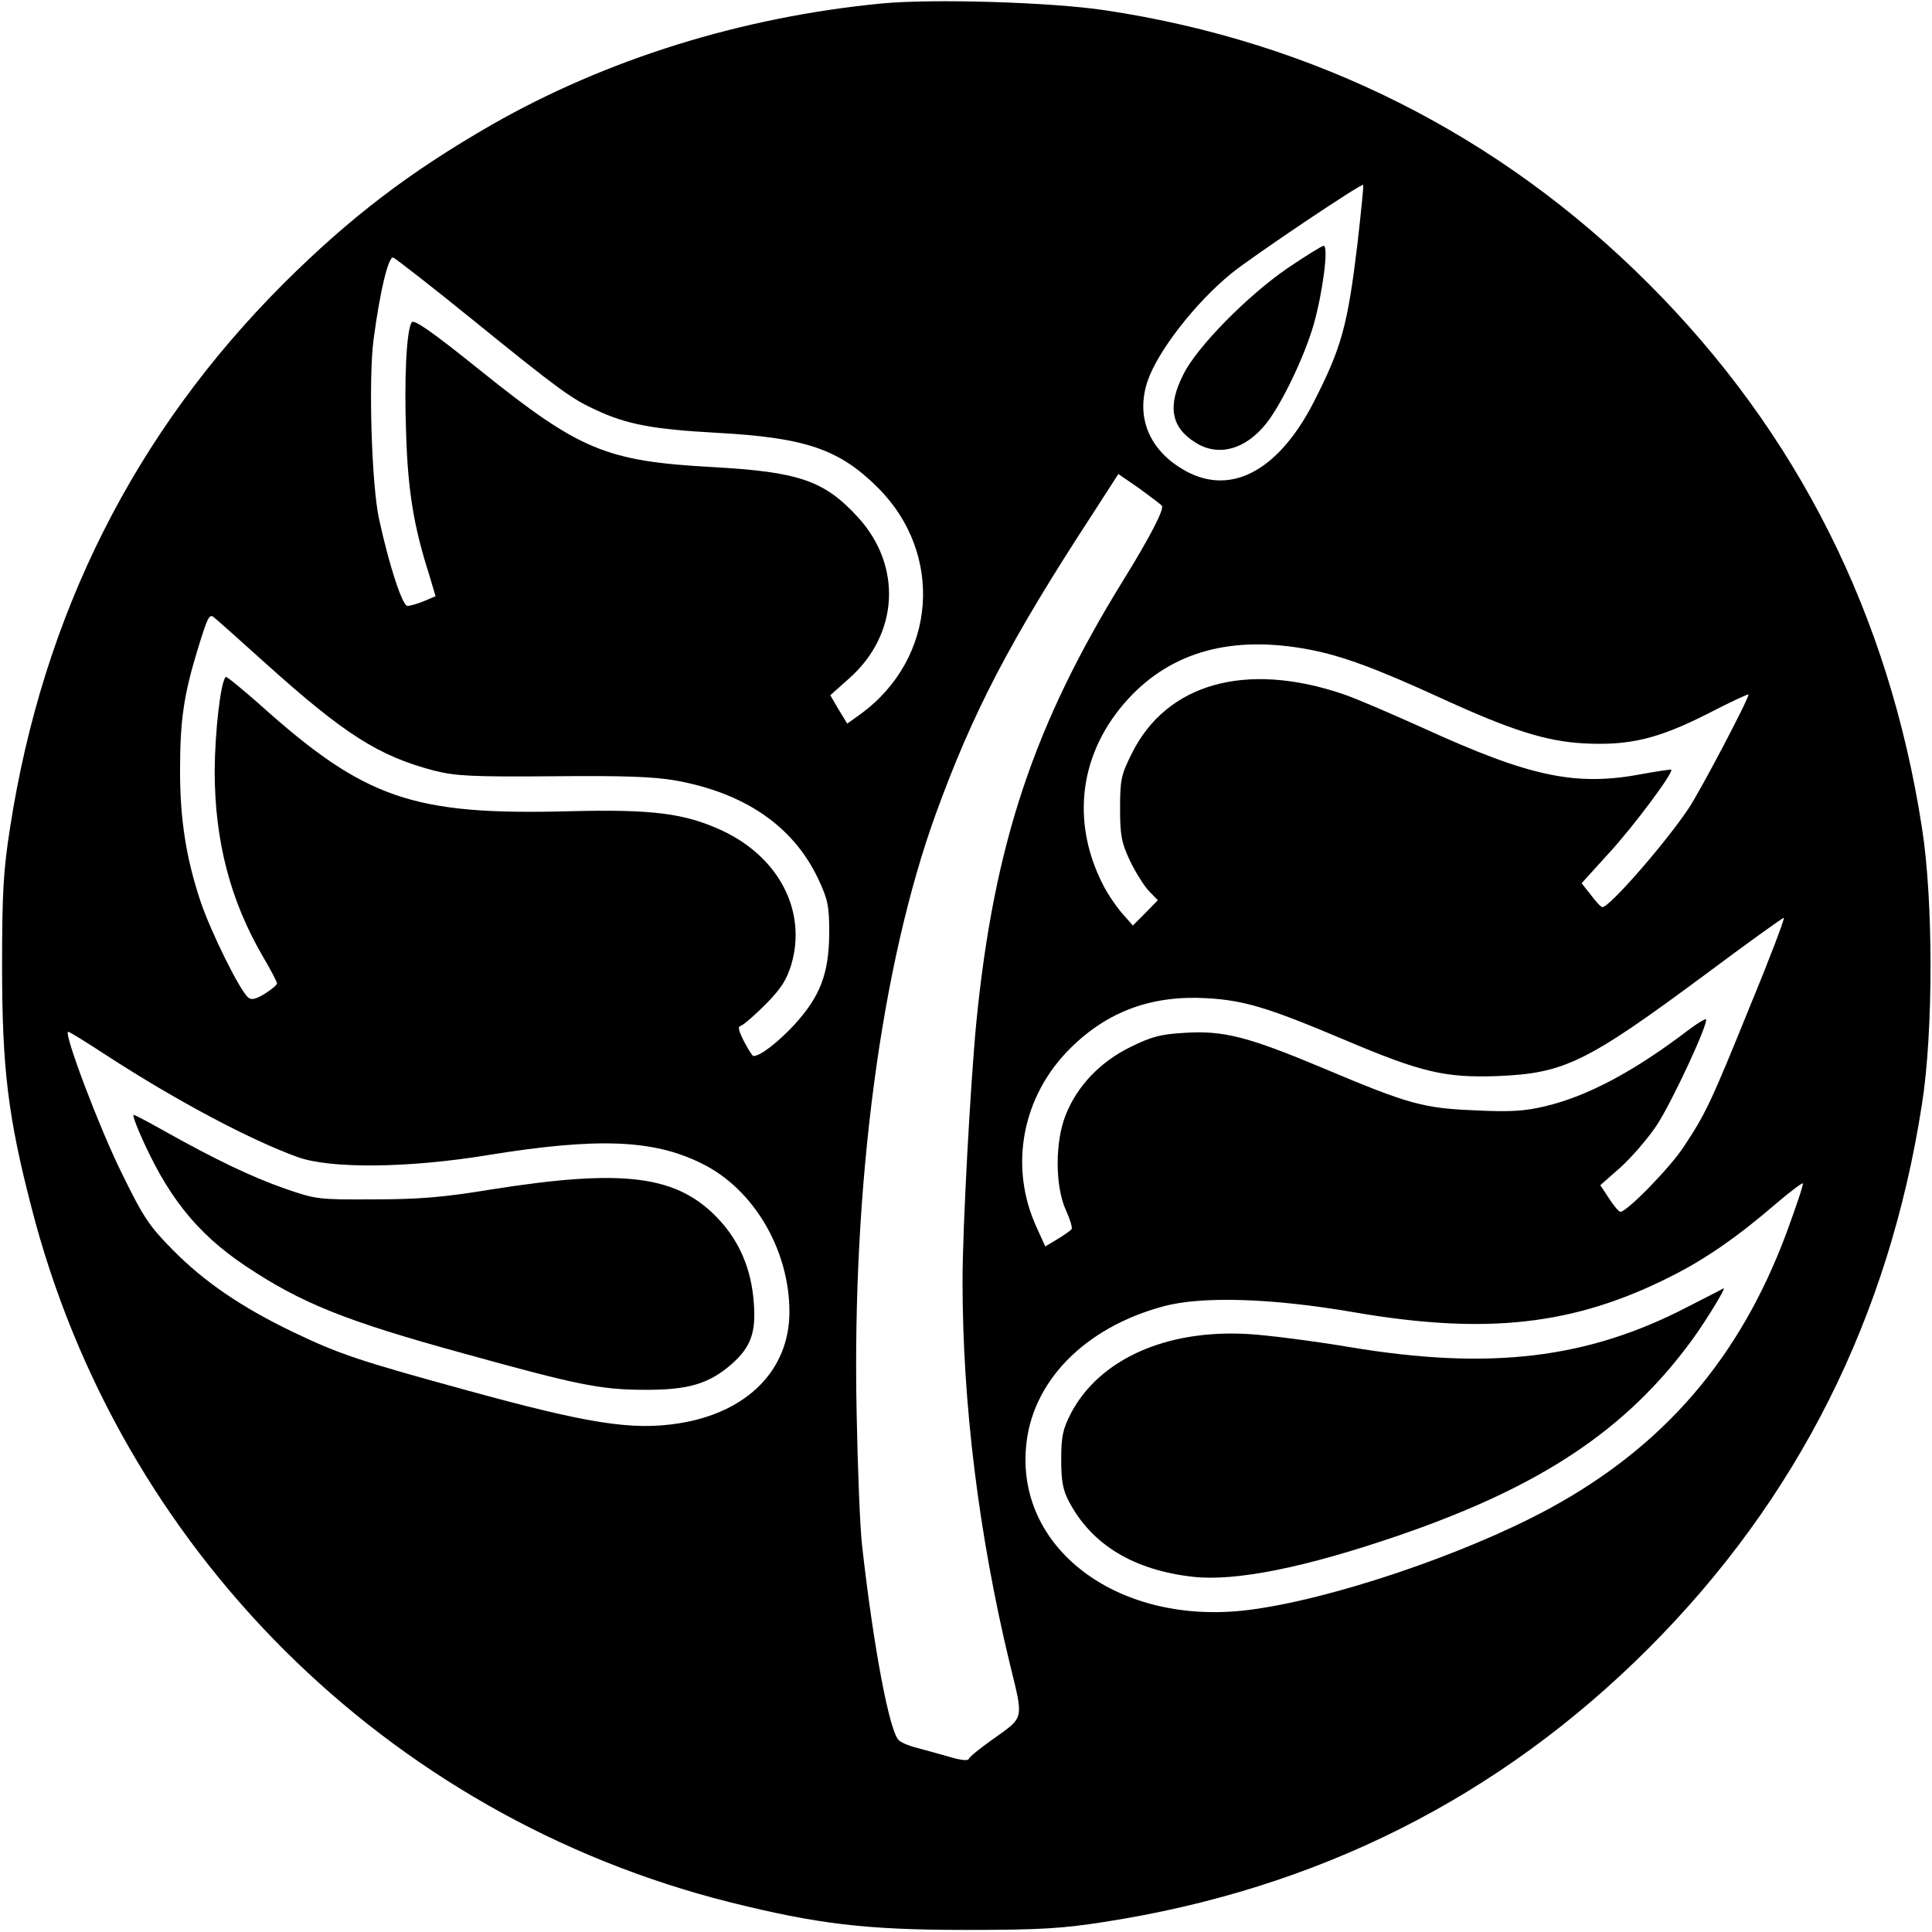
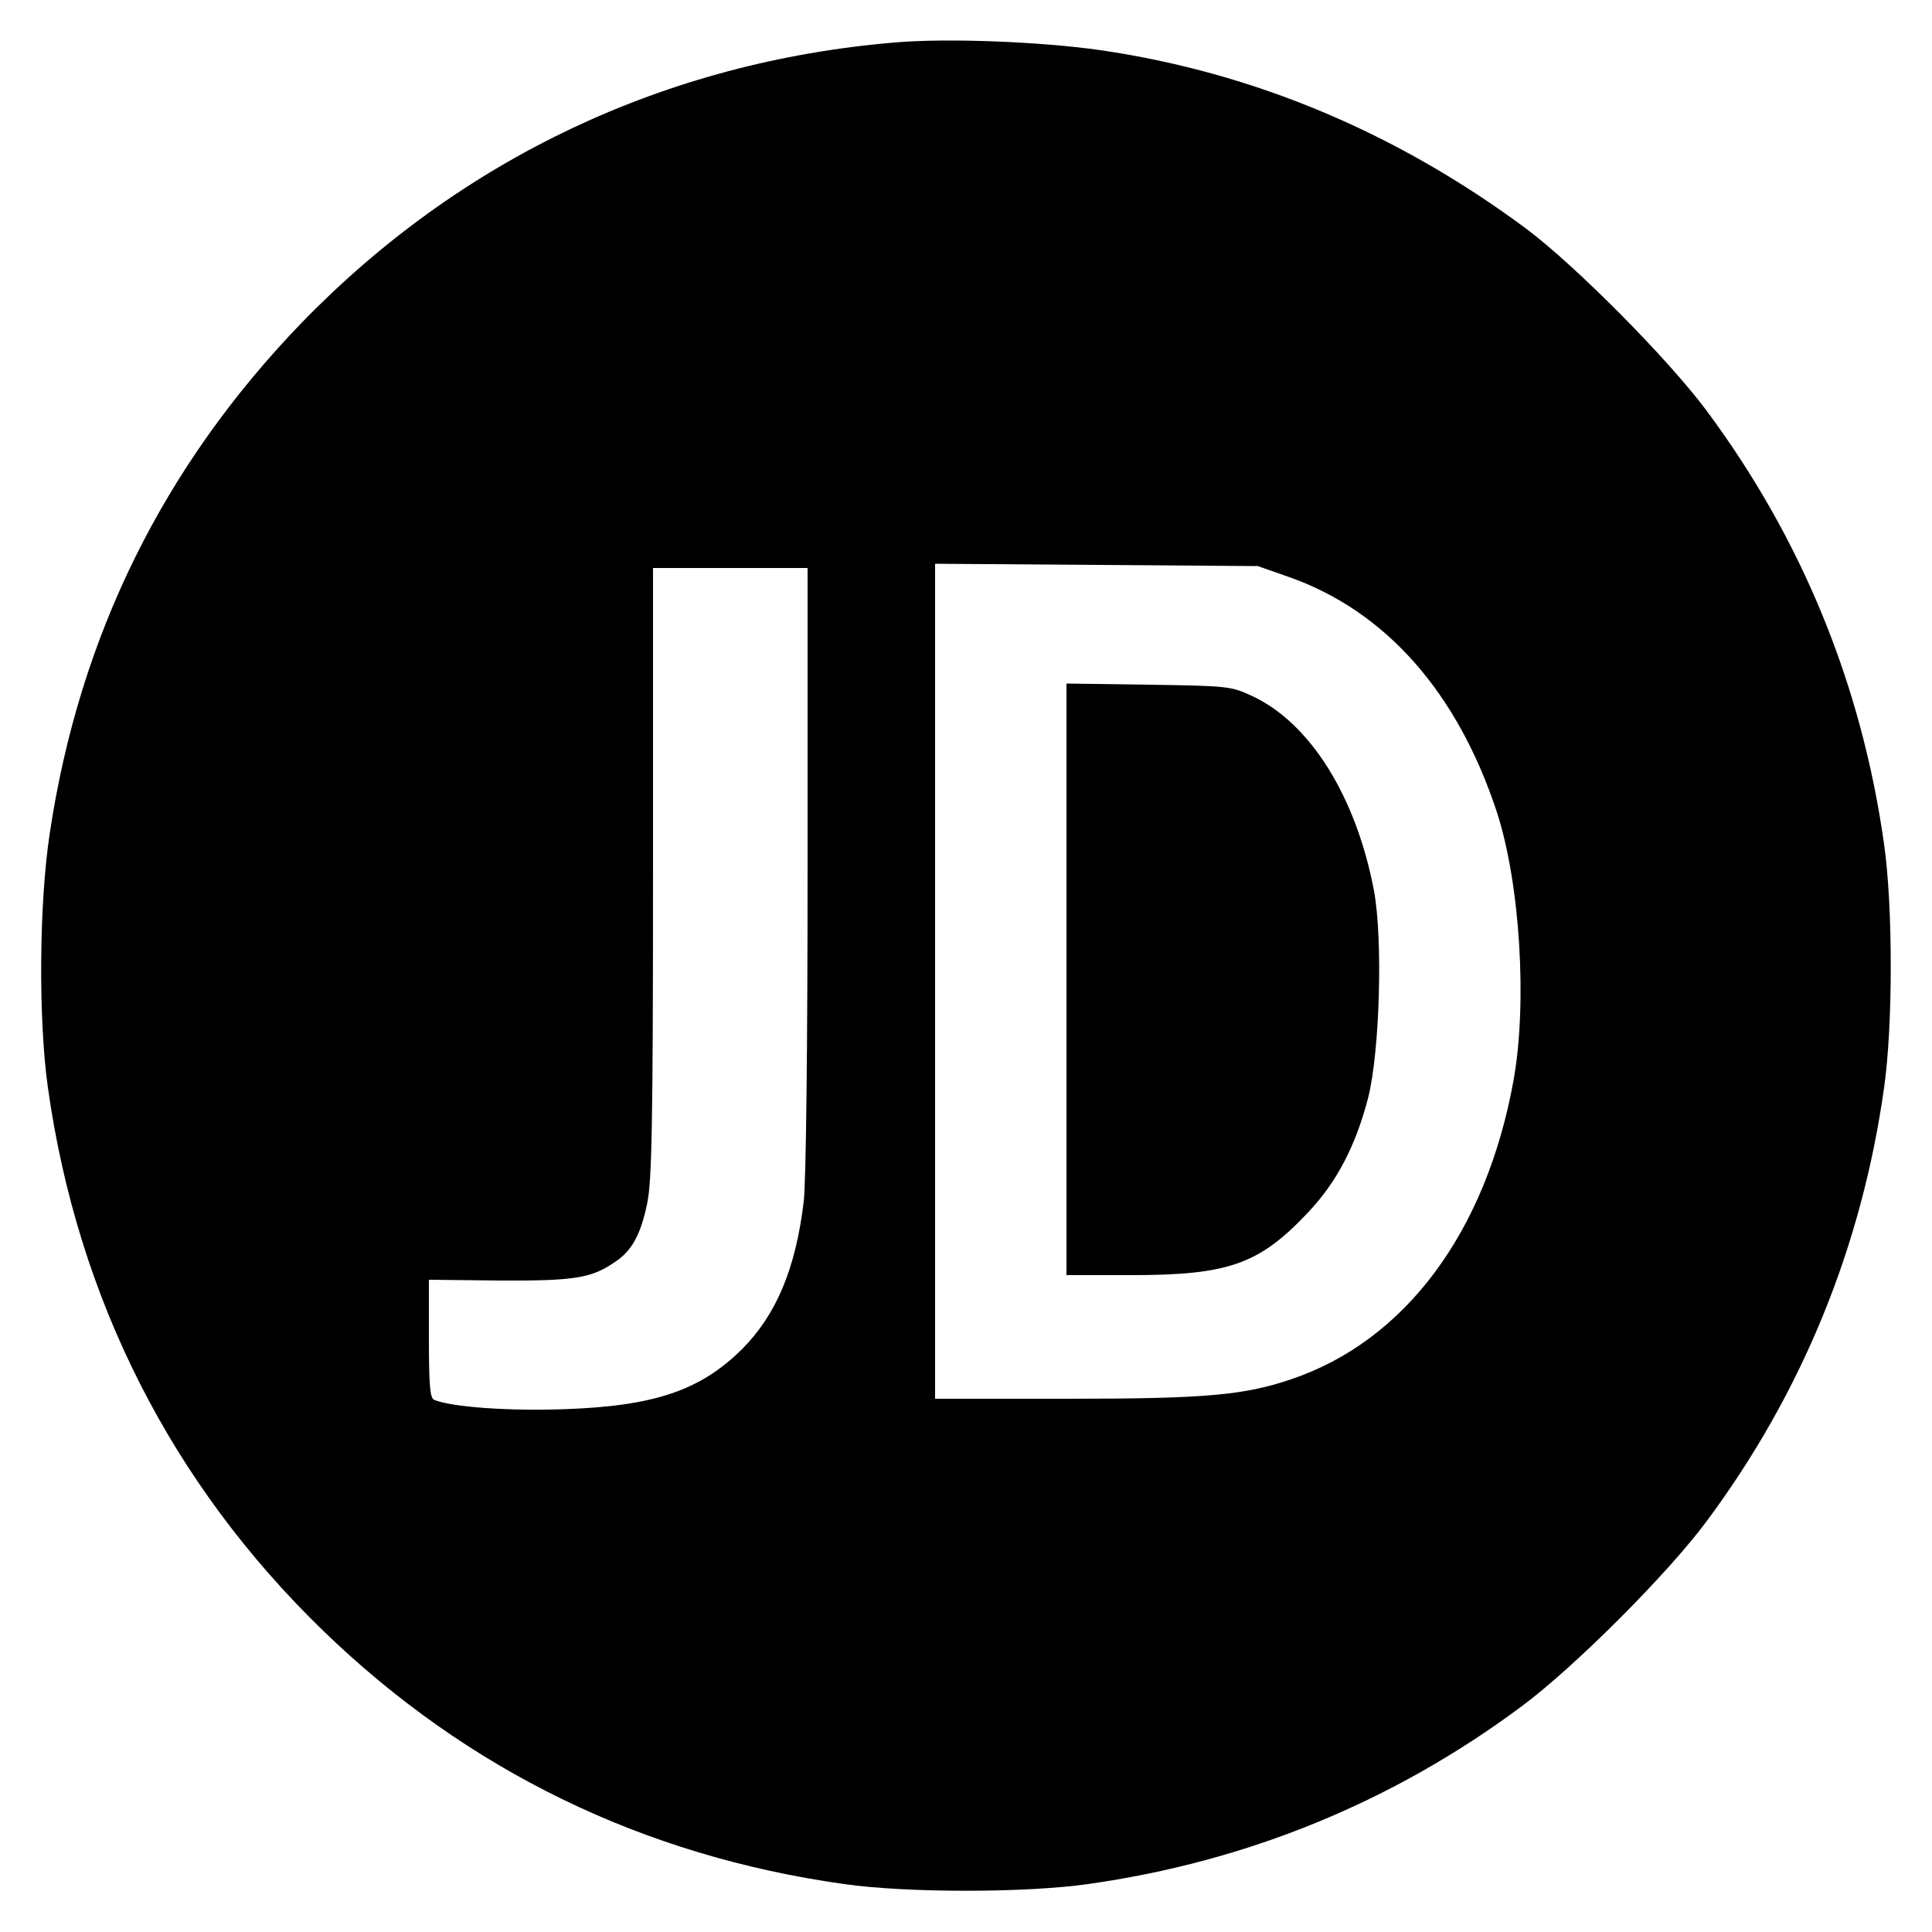
- <svg xmlns="http://www.w3.org/2000/svg" version="1.0" width="558pt" height="558pt" viewBox="0 0 558 558" preserveAspectRatio="xMidYMid meet">
-   <g transform="translate(0,558) scale(0.1,-0.1)" fill="#000000" stroke="none">
-     <path d="M2547 5570 c-405 -39 -796 -161 -1128 -351 -238 -137 -408 -267 -600 -458 -431 -431 -695 -957 -790 -1572 -19 -121 -23 -185 -23 -399 0 -294 17 -435 84 -694 253 -990 1027 -1761 2018 -2010 253 -63 392 -80 682 -80 214 0 278 4 399 23 615 95 1141 359 1572 790 431 431 695 957 790 1572 33 208 33 590 0 798 -95 615 -359 1141 -790 1572 -430 430 -964 698 -1567 789 -157 24 -501 34 -647 20z m1374 -691 c-29 -241 -46 -302 -127 -461 -105 -204 -247 -275 -382 -191 -95 58 -131 151 -98 251 29 87 138 227 242 312 63 51 376 261 381 256 2 -2 -6 -77 -16 -167z m-2559 -220 c254 -206 289 -231 359 -263 90 -42 166 -56 349 -66 256 -14 353 -47 464 -157 194 -192 171 -495 -48 -655 l-39 -28 -25 41 -24 41 55 49 c143 127 153 324 26 464 -98 107 -170 132 -421 146 -308 17 -383 48 -672 280 -138 111 -191 148 -197 138 -15 -24 -22 -160 -16 -323 5 -162 22 -267 66 -404 l19 -64 -33 -14 c-19 -8 -41 -14 -48 -14 -15 0 -53 117 -82 250 -22 99 -31 408 -16 520 19 142 43 241 57 236 7 -3 109 -82 226 -177z m1994 -540 c6 -11 -34 -89 -110 -212 -260 -420 -375 -765 -426 -1278 -17 -176 -40 -595 -40 -749 0 -355 47 -733 136 -1103 41 -168 44 -154 -51 -222 -35 -25 -65 -49 -67 -55 -2 -6 -22 -4 -53 5 -27 8 -68 19 -90 25 -22 5 -49 15 -58 23 -27 19 -74 268 -107 562 -6 50 -13 225 -16 390 -13 656 71 1289 229 1725 107 294 213 498 451 863 l76 118 61 -42 c33 -24 62 -46 65 -50z m-2591 -453 c230 -207 329 -270 490 -312 60 -15 107 -18 340 -16 203 2 291 -1 355 -12 201 -36 341 -132 413 -284 28 -60 32 -77 32 -157 -1 -118 -26 -183 -102 -266 -48 -51 -97 -89 -117 -89 -3 0 -15 19 -27 42 -17 34 -19 43 -8 46 8 3 40 31 71 62 45 46 60 70 74 116 44 153 -36 308 -200 385 -108 50 -201 62 -440 56 -455 -12 -592 35 -900 312 -50 44 -92 78 -94 76 -15 -15 -31 -157 -32 -270 0 -204 45 -376 140 -539 22 -37 40 -72 40 -76 0 -5 -16 -18 -35 -30 -26 -16 -39 -19 -48 -11 -24 19 -108 189 -138 278 -41 123 -59 235 -59 377 0 148 11 220 52 354 28 91 33 101 47 88 9 -7 75 -66 146 -130z m3016 38 c95 -18 193 -54 389 -144 195 -89 295 -121 404 -127 132 -7 215 13 359 86 64 33 117 58 117 55 0 -14 -139 -278 -173 -329 -67 -100 -228 -285 -249 -285 -4 0 -19 16 -33 35 l-27 34 78 86 c72 78 188 234 181 242 -2 1 -38 -4 -81 -12 -194 -37 -324 -10 -635 132 -91 41 -195 86 -231 98 -282 96 -512 31 -612 -173 -30 -60 -33 -75 -33 -157 0 -78 4 -98 28 -150 16 -33 40 -72 55 -88 l26 -27 -36 -37 -36 -36 -30 34 c-17 19 -43 57 -57 85 -94 185 -66 384 74 536 126 137 301 184 522 142z m1275 -1026 c-115 -284 -130 -315 -193 -410 -39 -60 -164 -188 -183 -188 -4 0 -19 17 -33 39 l-25 38 58 51 c32 29 79 83 105 122 44 67 151 297 142 306 -2 2 -24 -11 -48 -29 -157 -120 -293 -193 -416 -222 -58 -14 -100 -17 -200 -12 -152 6 -193 17 -444 123 -215 90 -285 108 -397 101 -70 -4 -96 -11 -157 -41 -88 -43 -154 -113 -187 -196 -31 -77 -31 -205 0 -274 12 -26 20 -52 17 -56 -3 -4 -21 -17 -41 -29 l-35 -21 -25 55 c-81 176 -42 380 98 518 108 107 236 153 393 144 108 -6 177 -27 393 -118 228 -97 295 -112 446 -107 194 8 257 38 606 297 118 88 218 160 222 160 4 1 -39 -113 -96 -251z m-4747 -147 c202 -131 413 -243 551 -293 95 -34 320 -32 550 6 315 51 477 45 616 -24 150 -73 254 -249 254 -429 0 -168 -122 -291 -320 -322 -135 -21 -261 -1 -617 97 -303 83 -364 103 -499 168 -147 71 -253 143 -345 236 -67 68 -84 92 -147 221 -65 131 -170 409 -155 409 4 0 54 -31 112 -69z m4851 -511 c-135 -363 -355 -618 -687 -798 -244 -132 -633 -263 -868 -292 -368 -46 -665 170 -642 466 14 191 167 349 397 411 110 30 313 24 550 -17 384 -66 637 -38 917 104 100 50 194 116 303 210 41 35 76 61 77 58 2 -4 -20 -68 -47 -142z" />
-     <path d="M3718 4805 c-115 -79 -261 -227 -300 -306 -47 -92 -36 -154 36 -198 66 -41 144 -19 204 57 44 56 109 191 136 284 26 91 44 228 29 228 -5 0 -52 -29 -105 -65z" />
-     <path d="M401 2313 c79 -184 165 -294 309 -390 159 -106 286 -158 629 -252 325 -90 395 -105 521 -105 127 -1 188 17 254 75 55 49 70 91 63 178 -7 93 -39 171 -98 236 -120 131 -274 151 -664 89 -133 -22 -206 -28 -335 -28 -161 -1 -167 0 -257 31 -97 34 -201 84 -344 164 -48 27 -89 49 -93 49 -3 0 4 -21 15 -47z" />
-     <path d="M4875 1806 c-290 -151 -572 -184 -975 -117 -107 18 -240 35 -295 38 -237 14 -430 -73 -512 -229 -23 -45 -28 -65 -28 -133 0 -64 5 -89 23 -123 66 -124 187 -197 357 -216 122 -14 323 26 594 119 411 141 658 305 848 565 38 52 99 151 91 149 -1 -1 -48 -25 -103 -53z" />
+ <svg xmlns="http://www.w3.org/2000/svg" version="1.0" width="500pt" height="500pt" viewBox="0 0 500 500" preserveAspectRatio="xMidYMid meet">
+   <g transform="translate(0,500) scale(0.1,-0.1)" fill="#000000" stroke="none">
+     <path d="M2315 4890 c-593 -50 -1123 -301 -1535 -726 -356 -369 -574 -808 -651 -1319 -28 -182 -30 -483 -5 -660 77 -547 320 -1025 712 -1405 374 -362 828 -583 1349 -656 162 -23 468 -23 630 0 413 58 791 213 1123 460 137 102 376 341 478 478 247 332 402 710 460 1123 23 162 23 468 0 630 -58 413 -213 791 -460 1123 -99 133 -339 375 -466 470 -334 248 -704 404 -1101 462 -152 22 -398 32 -534 20z m1020 -1383 c251 -88 437 -299 539 -609 60 -185 79 -494 43 -694 -71 -393 -281 -675 -577 -774 -121 -41 -222 -50 -582 -50 l-338 0 0 1081 0 1080 418 -3 417 -3 80 -28z m-1245 -755 c0 -468 -4 -811 -10 -862 -21 -174 -71 -292 -159 -381 -108 -107 -226 -148 -462 -156 -140 -5 -287 5 -335 24 -11 4 -14 36 -14 158 l0 153 183 -2 c193 -1 237 6 297 47 45 29 68 71 85 153 12 57 15 207 15 857 l0 787 200 0 200 0 0 -778z" />
+     <path d="M2760 2466 l0 -766 168 0 c251 0 331 28 457 162 75 79 124 174 156 298 30 121 38 408 15 534 -46 244 -165 434 -314 504 -55 26 -63 27 -269 30 l-213 3 0 -765z" />
  </g>
</svg>
